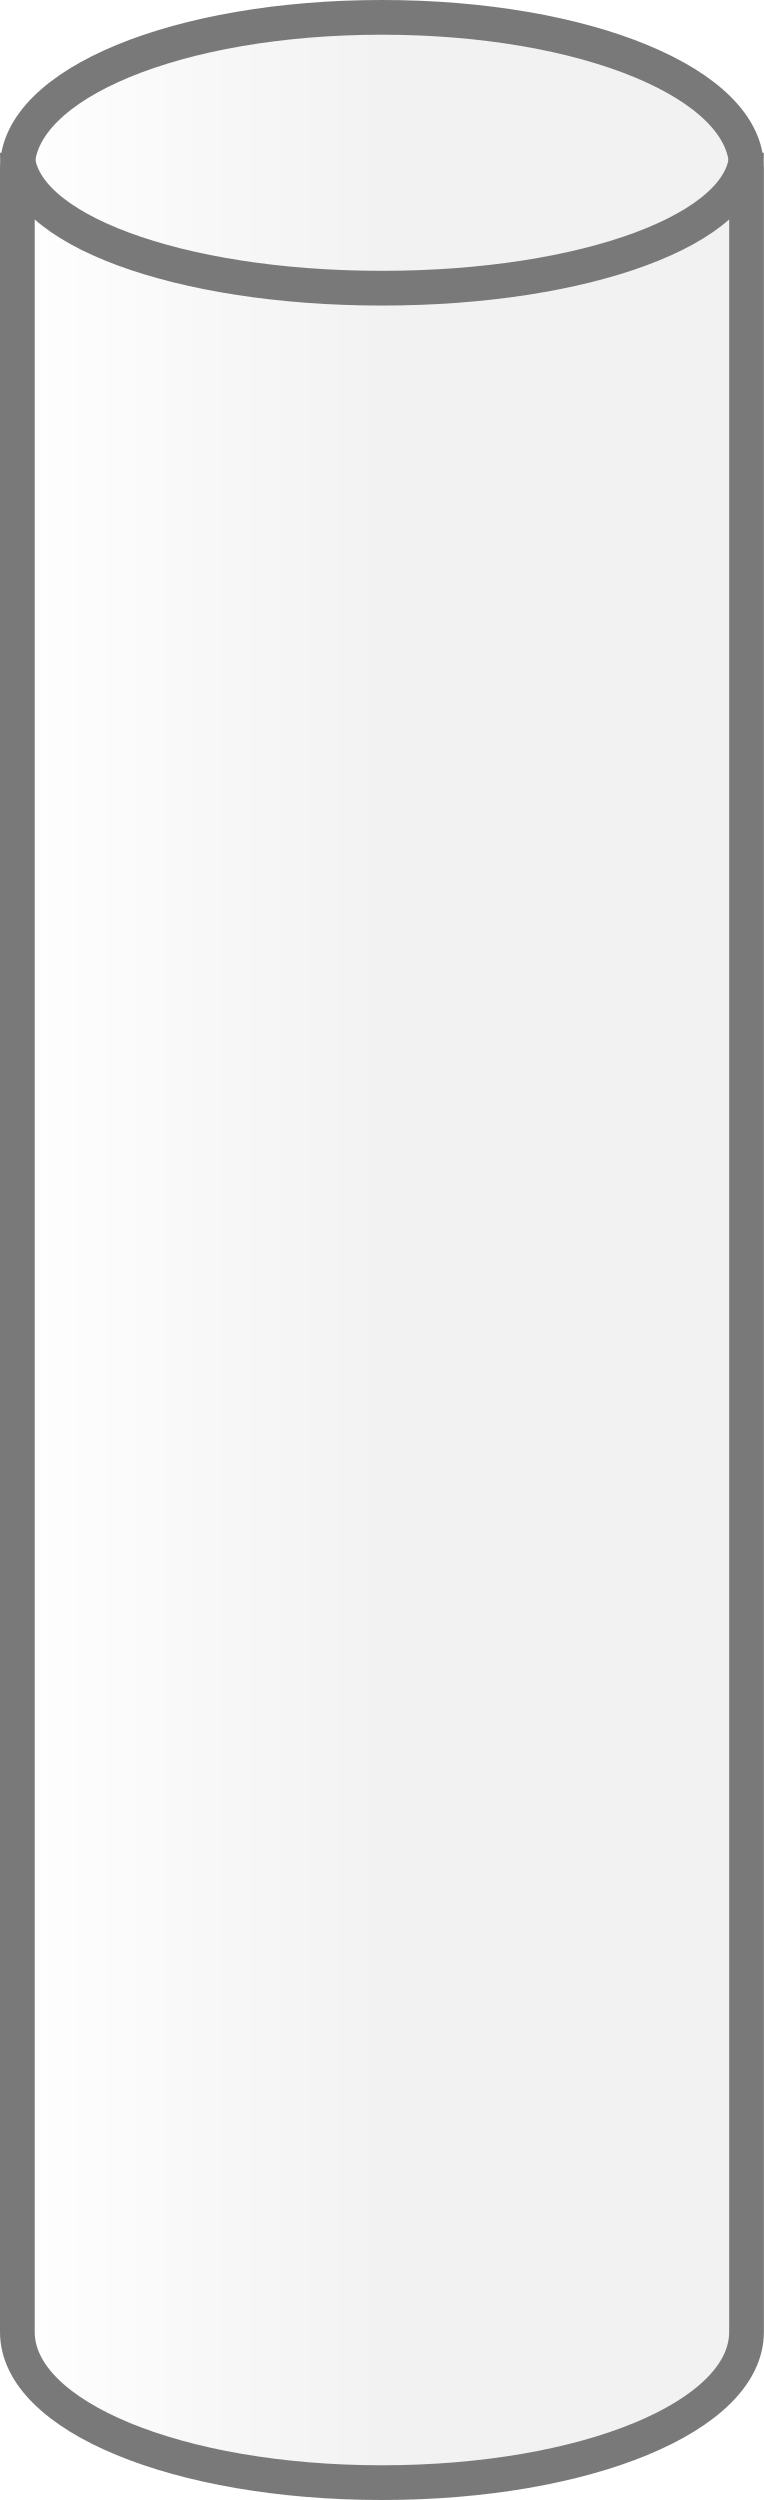
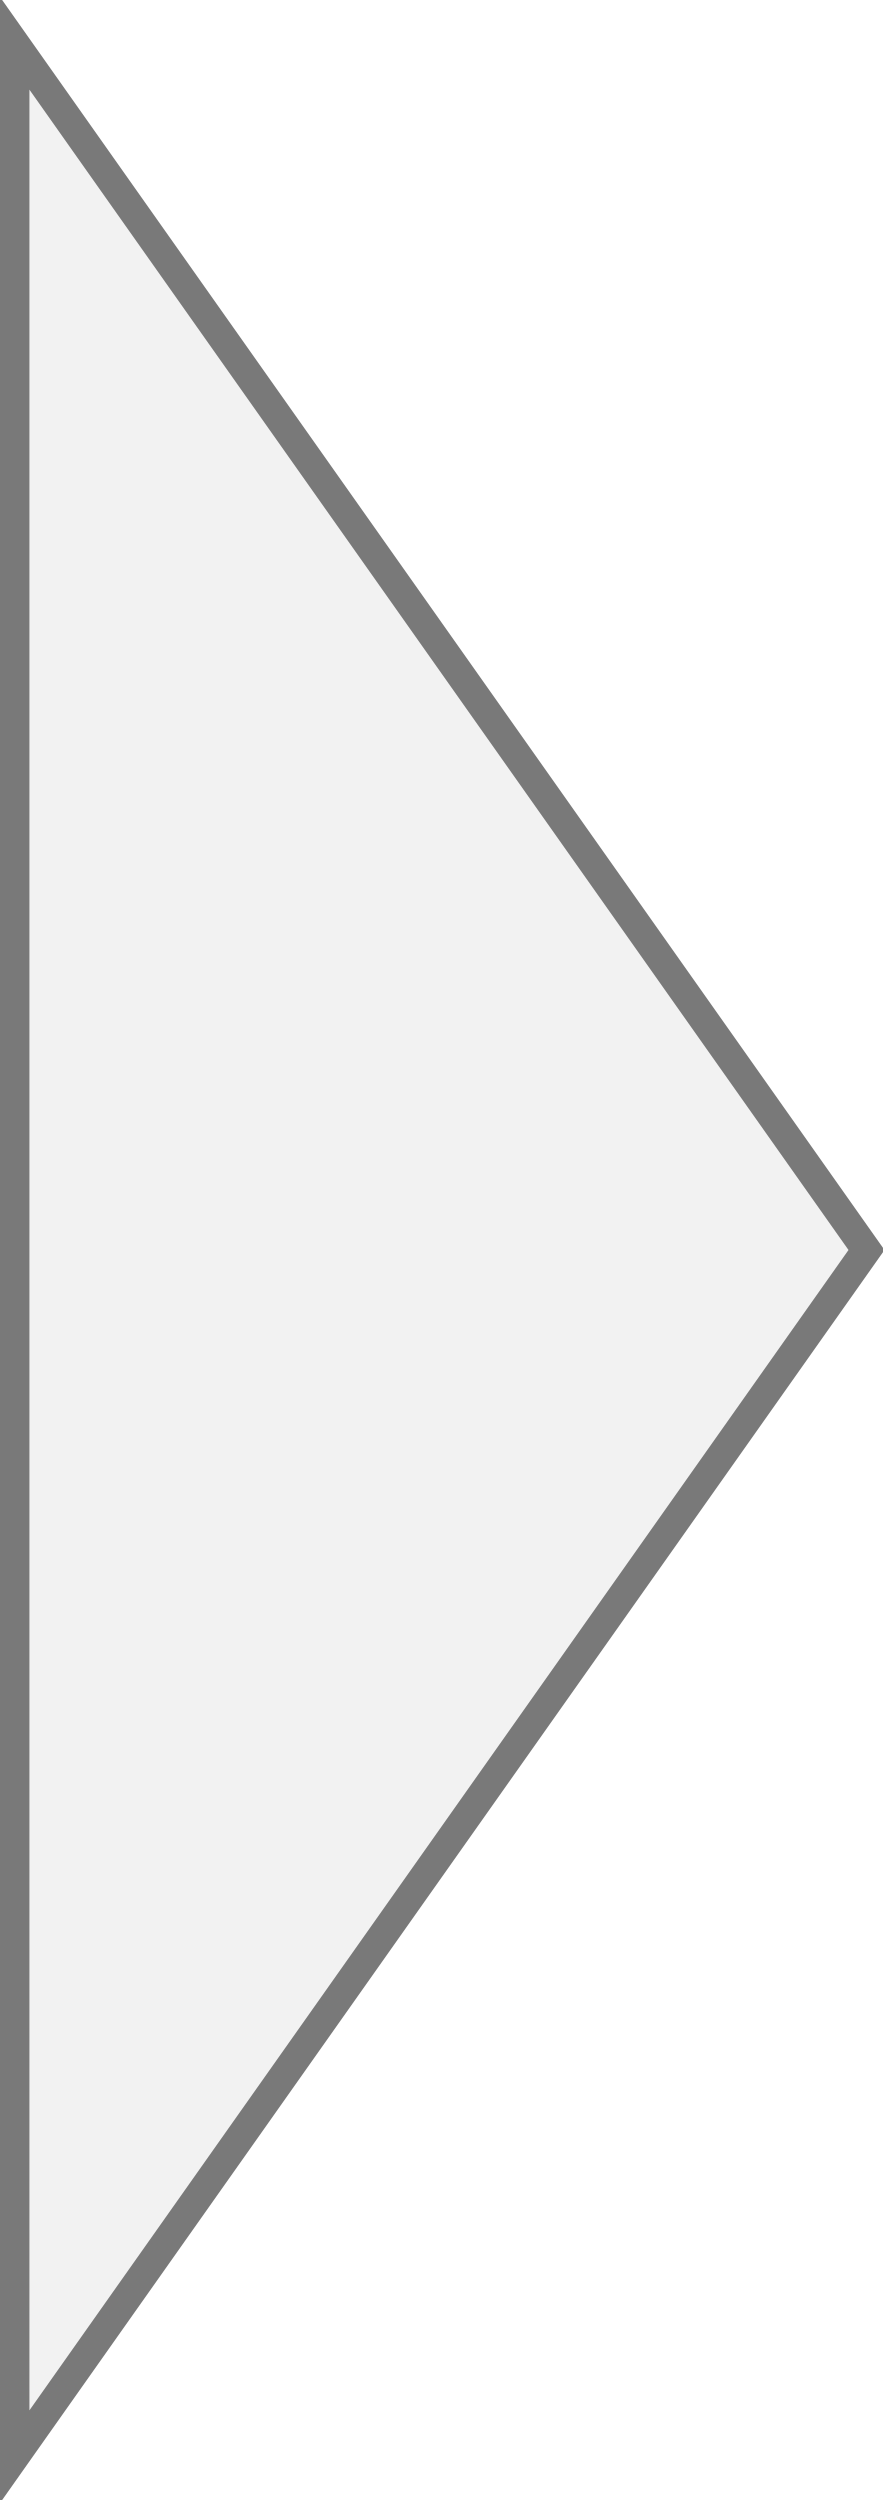
- <svg xmlns="http://www.w3.org/2000/svg" version="1.1" width="22px" height="72px">
-   <defs>
-     <linearGradient gradientUnits="userSpaceOnUse" x1="787" y1="752" x2="776.11" y2="752" id="LinearGradient189">
-       <stop id="Stop190" stop-color="#f2f2f2" offset="0" />
-       <stop id="Stop191" stop-color="#ffffff" offset="1" />
-     </linearGradient>
-   </defs>
-   <g transform="matrix(1 0 0 1 -776 -716 )">
-     <path d="M 797.5 720.4  C 797.5 720.4  797.5 783.6  797.5 783.6  C 797.5 785.952  792.46 787.5  787 787.5  C 781.54 787.5  776.5 785.952  776.5 783.6  C 776.5 783.6  776.5 720.4  776.5 720.4  C 776.5 718.048  781.54 716.5  787 716.5  C 792.46 716.5  797.5 718.048  797.5 720.4  Z " fill-rule="nonzero" fill="url(#LinearGradient189)" stroke="none" />
-     <path d="M 776.5 720.839  C 776.5 718.409  781.12 716.5  787 716.5  C 792.88 716.5  797.5 718.409  797.5 720.839  C 797.5 720.839  797.5 783.161  797.5 783.161  C 797.5 785.591  792.88 787.5  787 787.5  C 781.12 787.5  776.5 785.591  776.5 783.161  C 776.5 783.161  776.5 720.839  776.5 720.839  Z " stroke-width="1" stroke="#797979" fill="none" />
-     <path d="M 797.5 720.4  C 797.5 722.584  792.88 724.3  787 724.3  C 781.12 724.3  776.5 722.584  776.5 720.4  " stroke-width="1" stroke="#797979" fill="none" />
+ <svg xmlns="http://www.w3.org/2000/svg" version="1.1" width="30px" height="85px">
+   <g transform="matrix(1 0 0 1 -608 -779 )">
+     <path d="M 611.776 785.114  C 611.776 785.114  637.461 821.5  637.461 821.5  C 637.461 821.5  611.776 857.886  611.776 857.886  C 611.776 857.886  608.5 862.528  608.5 862.528  C 608.5 862.528  608.5 780.472  608.5 780.472  C 608.5 780.472  611.776 785.114  611.776 785.114  Z " fill-rule="nonzero" fill="#f2f2f2" stroke="none" />
+     <path d="M 611.776 785.114  C 611.776 785.114  637.461 821.5  637.461 821.5  C 637.461 821.5  611.776 857.886  611.776 857.886  C 611.776 857.886  608.5 862.528  608.5 862.528  C 608.5 862.528  608.5 780.472  608.5 780.472  C 608.5 780.472  611.776 785.114  611.776 785.114  Z " stroke-width="1" stroke="#797979" fill="none" />
  </g>
</svg>
